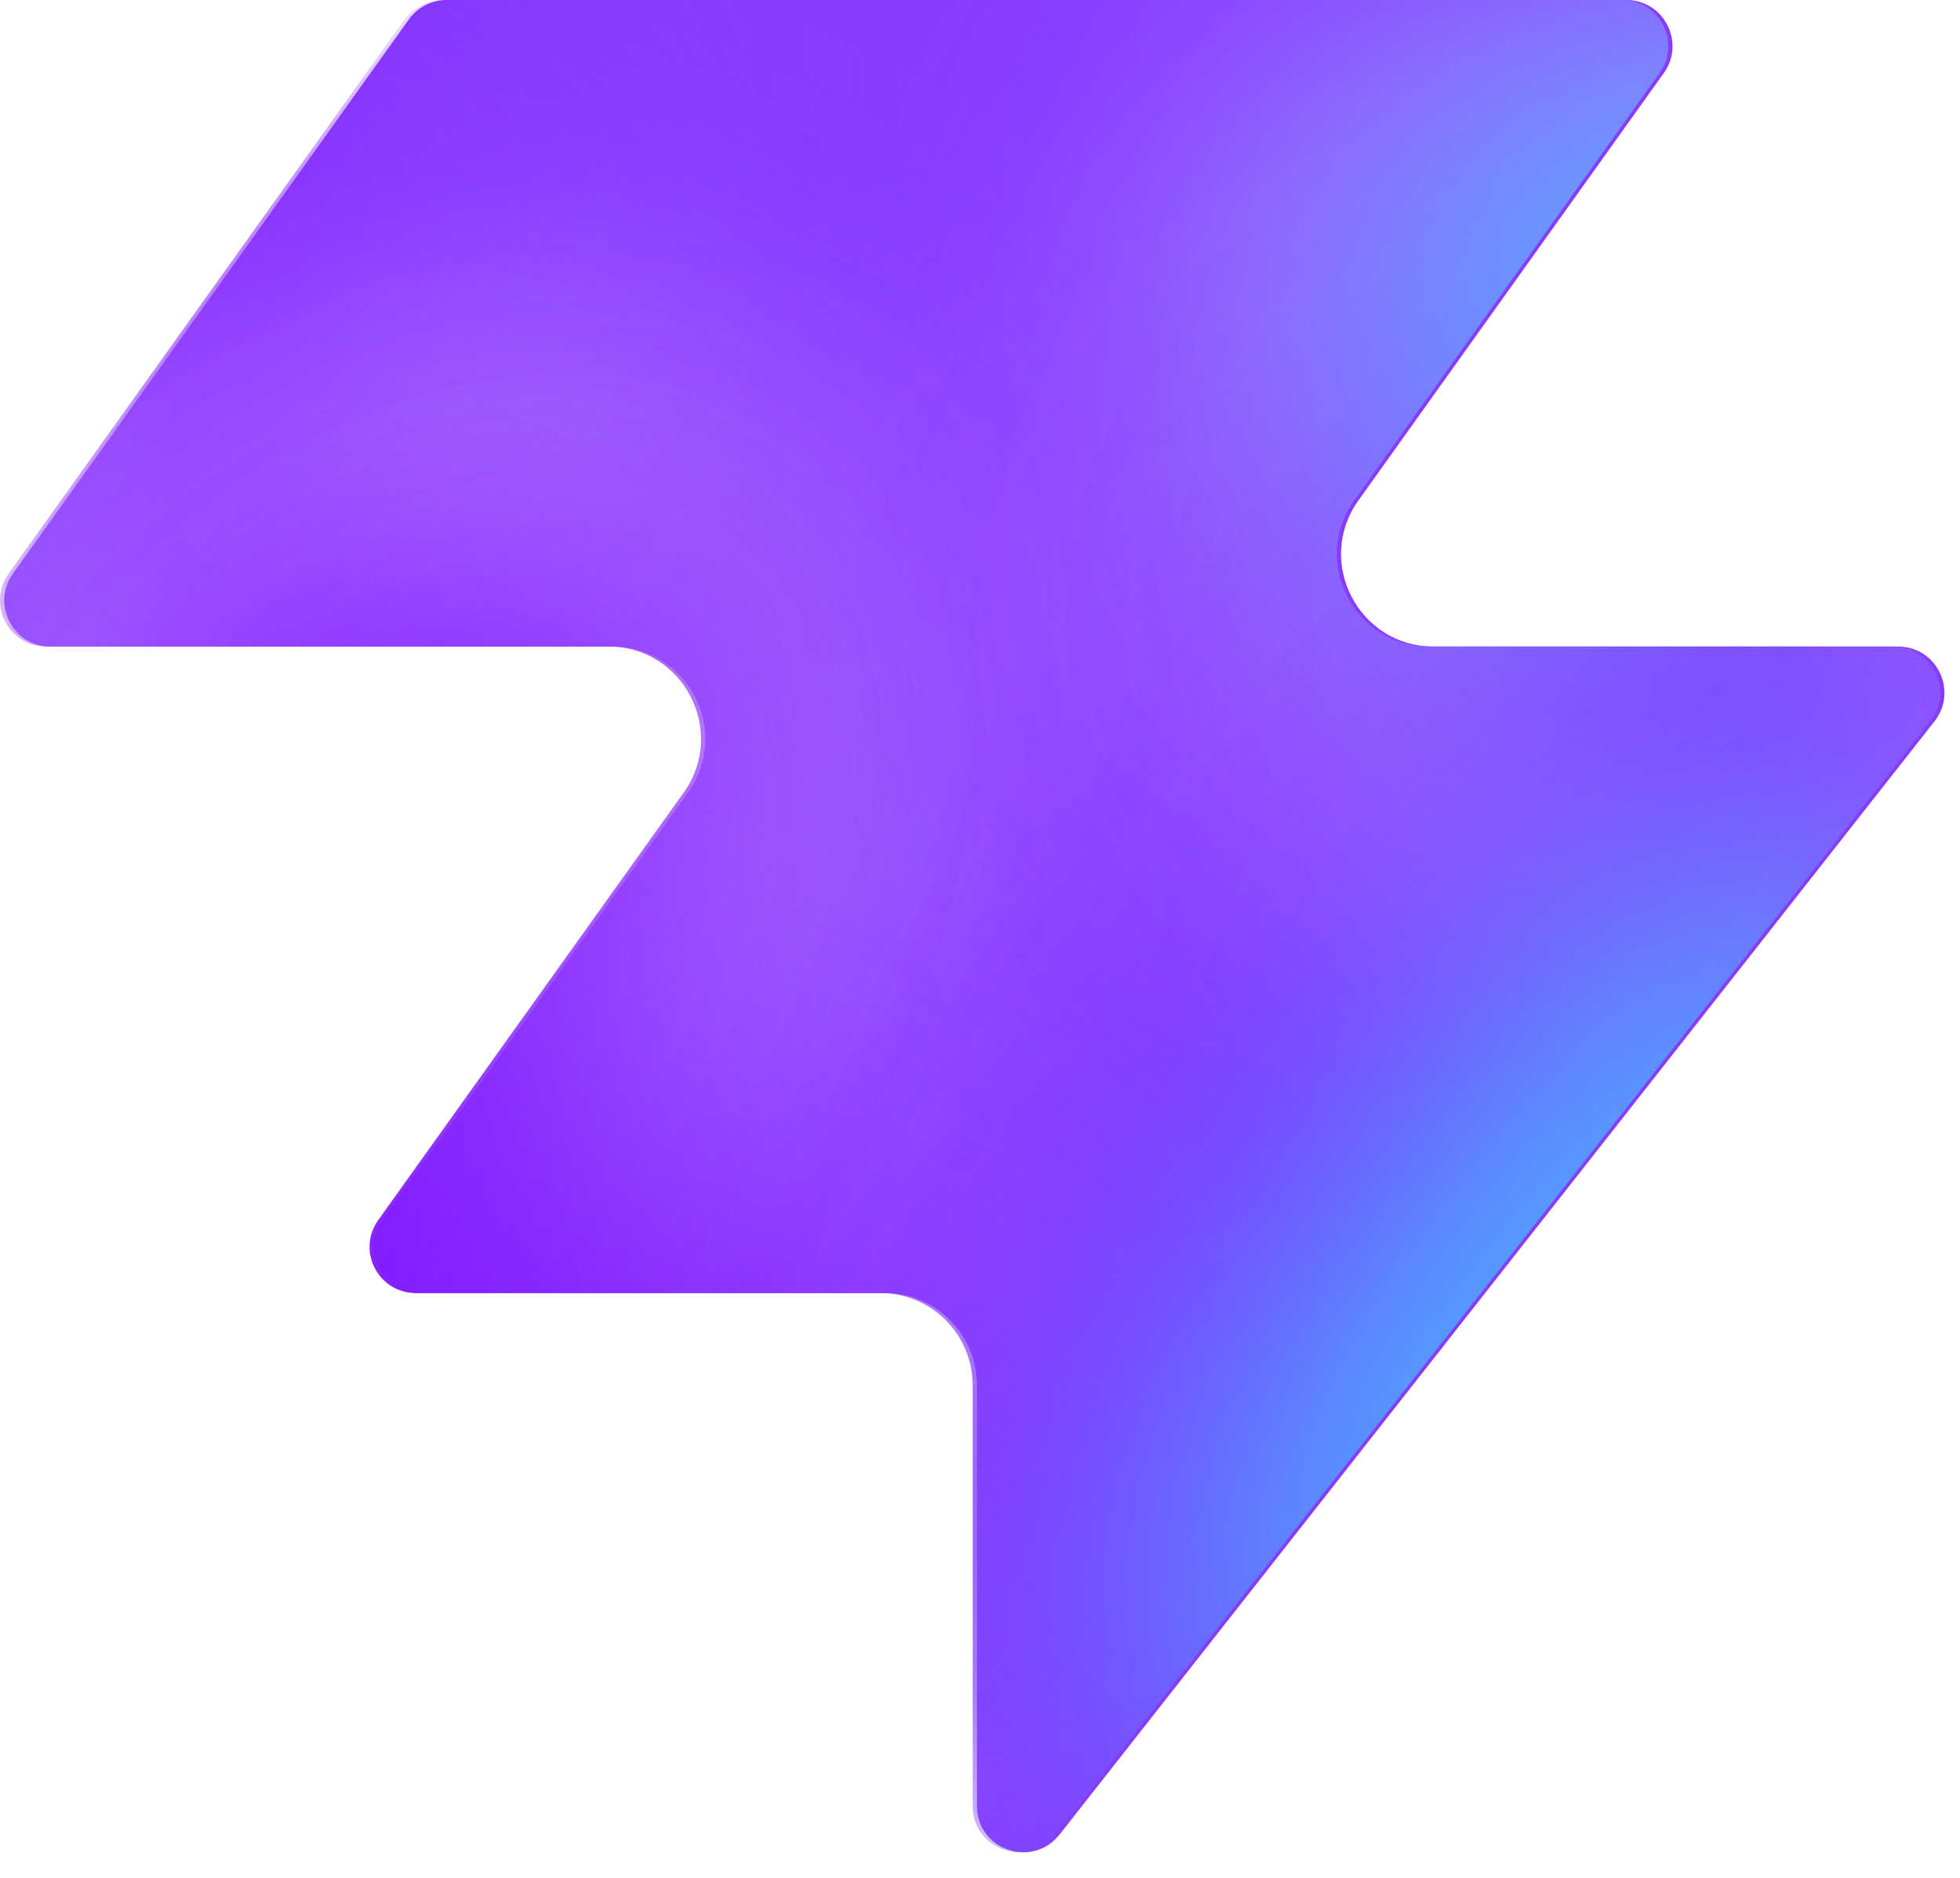
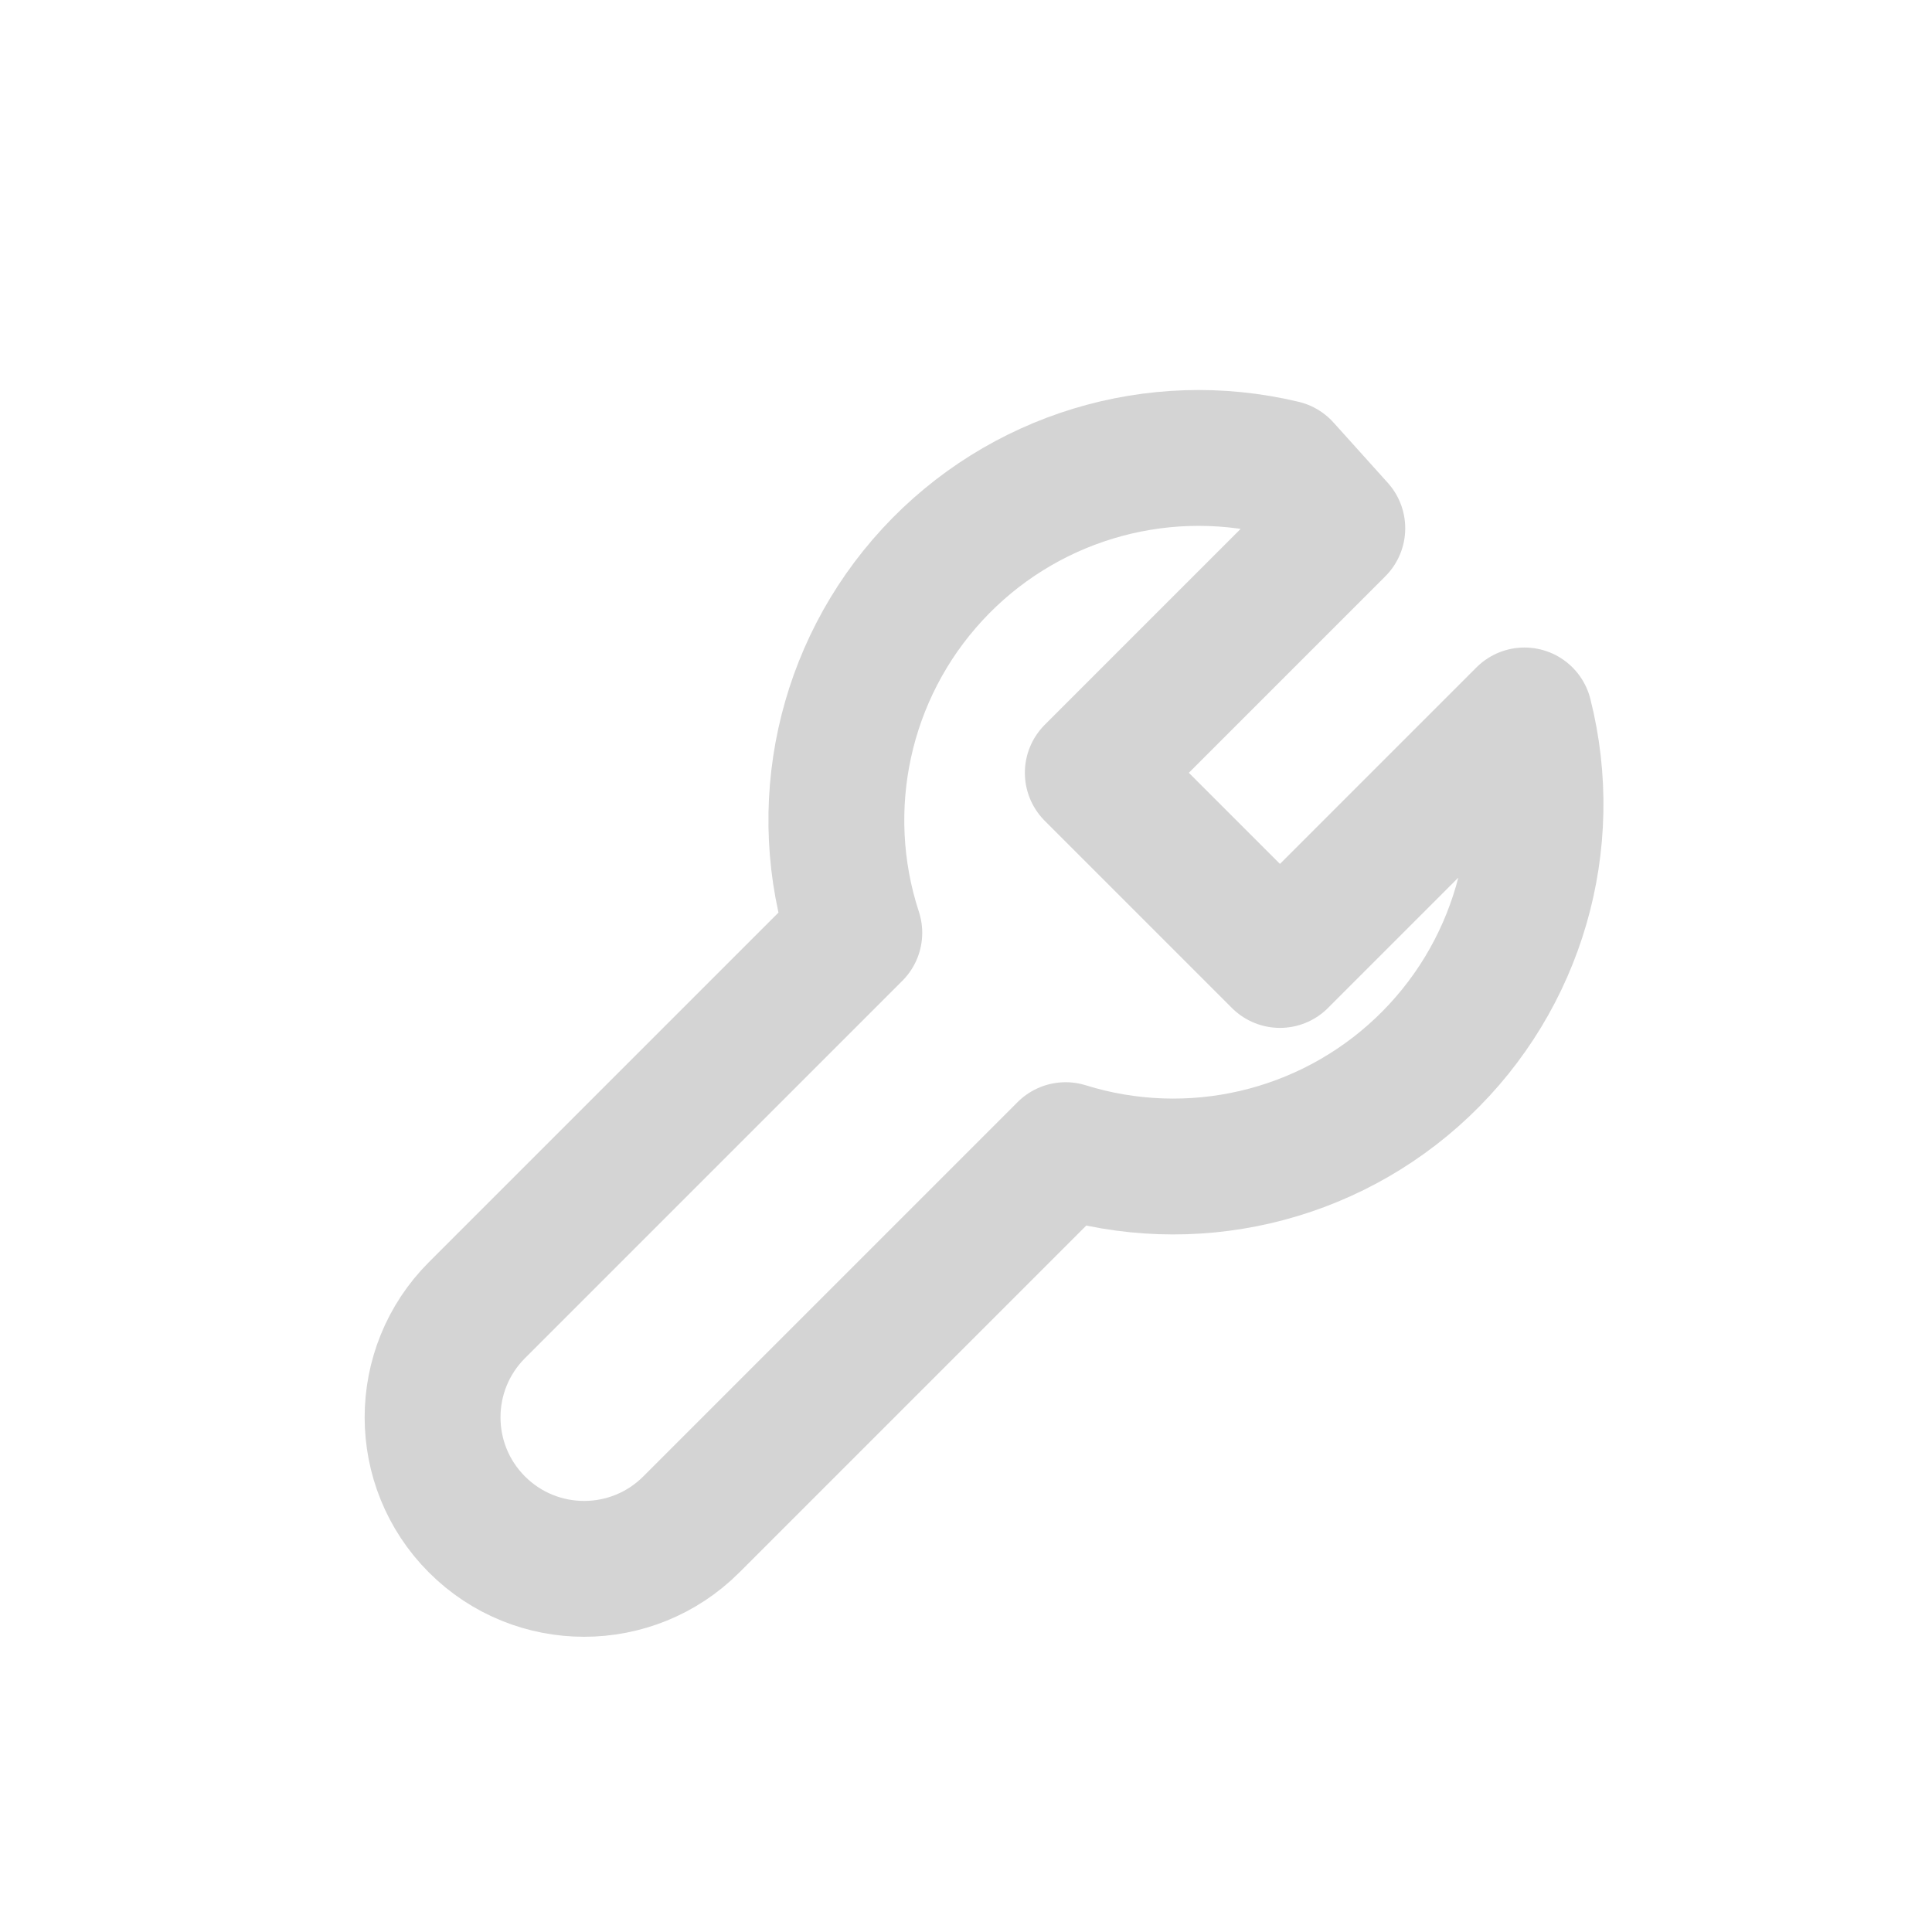
- <svg xmlns="http://www.w3.org/2000/svg" width="48" height="46" fill="none" viewBox="0 0 48 46">
-   <path fill="#863bff" d="M25.946 44.938c-.664.845-2.021.375-2.021-.698V33.937a2.26 2.26 0 0 0-2.262-2.262H10.287c-.92 0-1.456-1.04-.92-1.788l7.48-10.471c1.07-1.497 0-3.578-1.842-3.578H1.237c-.92 0-1.456-1.04-.92-1.788L10.013.474c.214-.297.556-.474.92-.474h28.894c.92 0 1.456 1.04.92 1.788l-7.48 10.471c-1.07 1.498 0 3.579 1.842 3.579h11.377c.943 0 1.473 1.088.89 1.83L25.947 44.94z" style="fill:#863bff;fill:color(display-p3 .525 .23 1);fill-opacity:1" />
-   <mask id="a" width="48" height="46" x="0" y="0" maskUnits="userSpaceOnUse" style="mask-type:alpha">
-     <path fill="#000" d="M25.842 44.938c-.664.844-2.021.375-2.021-.698V33.937a2.26 2.26 0 0 0-2.262-2.262H10.183c-.92 0-1.456-1.04-.92-1.788l7.48-10.471c1.07-1.498 0-3.579-1.842-3.579H1.133c-.92 0-1.456-1.04-.92-1.787L9.91.473c.214-.297.556-.474.92-.474h28.894c.92 0 1.456 1.04.92 1.788l-7.48 10.471c-1.07 1.498 0 3.578 1.842 3.578h11.377c.943 0 1.473 1.088.89 1.832L25.843 44.94z" style="fill:#000;fill-opacity:1" />
-   </mask>
-   <g mask="url(#a)">
-     <g filter="url(#b)">
-       <ellipse cx="5.508" cy="14.704" fill="#ede6ff" rx="5.508" ry="14.704" style="fill:#ede6ff;fill:color(display-p3 .927 .903 1);fill-opacity:1" transform="matrix(.00324 1 1 -.00324 -4.47 31.516)" />
-     </g>
-     <g filter="url(#c)">
-       <ellipse cx="10.399" cy="29.851" fill="#ede6ff" rx="10.399" ry="29.851" style="fill:#ede6ff;fill:color(display-p3 .927 .903 1);fill-opacity:1" transform="matrix(.00324 1 1 -.00324 -39.328 7.883)" />
-     </g>
-     <g filter="url(#d)">
-       <ellipse cx="5.508" cy="30.487" fill="#7e14ff" rx="5.508" ry="30.487" style="fill:#7e14ff;fill:color(display-p3 .492 .077 1);fill-opacity:1" transform="rotate(89.814 -25.913 -14.639)scale(1 -1)" />
-     </g>
-     <g filter="url(#e)">
-       <ellipse cx="5.508" cy="30.599" fill="#7e14ff" rx="5.508" ry="30.599" style="fill:#7e14ff;fill:color(display-p3 .492 .077 1);fill-opacity:1" transform="rotate(89.814 -32.644 -3.334)scale(1 -1)" />
-     </g>
-     <g filter="url(#f)">
-       <ellipse cx="5.508" cy="30.599" fill="#7e14ff" rx="5.508" ry="30.599" style="fill:#7e14ff;fill:color(display-p3 .492 .077 1);fill-opacity:1" transform="matrix(.00324 1 1 -.00324 -34.34 30.47)" />
-     </g>
-     <g filter="url(#g)">
-       <ellipse cx="14.072" cy="22.078" fill="#ede6ff" rx="14.072" ry="22.078" style="fill:#ede6ff;fill:color(display-p3 .927 .903 1);fill-opacity:1" transform="rotate(93.35 24.506 48.493)scale(-1 1)" />
-     </g>
-     <g filter="url(#h)">
-       <ellipse cx="3.47" cy="21.501" fill="#7e14ff" rx="3.47" ry="21.501" style="fill:#7e14ff;fill:color(display-p3 .492 .077 1);fill-opacity:1" transform="rotate(89.009 28.708 47.59)scale(-1 1)" />
-     </g>
-     <g filter="url(#i)">
-       <ellipse cx="3.47" cy="21.501" fill="#7e14ff" rx="3.47" ry="21.501" style="fill:#7e14ff;fill:color(display-p3 .492 .077 1);fill-opacity:1" transform="rotate(89.009 28.708 47.59)scale(-1 1)" />
-     </g>
-     <g filter="url(#j)">
-       <ellipse cx=".387" cy="8.972" fill="#7e14ff" rx="4.407" ry="29.108" style="fill:#7e14ff;fill:color(display-p3 .492 .077 1);fill-opacity:1" transform="rotate(39.51 .387 8.972)" />
-     </g>
-     <g filter="url(#k)">
-       <ellipse cx="47.523" cy="-6.092" fill="#7e14ff" rx="4.407" ry="29.108" style="fill:#7e14ff;fill:color(display-p3 .492 .077 1);fill-opacity:1" transform="rotate(37.892 47.523 -6.092)" />
-     </g>
-     <g filter="url(#l)">
-       <ellipse cx="41.412" cy="6.333" fill="#47bfff" rx="5.971" ry="9.665" style="fill:#47bfff;fill:color(display-p3 .28 .748 1);fill-opacity:1" transform="rotate(37.892 41.412 6.333)" />
-     </g>
-     <g filter="url(#m)">
-       <ellipse cx="-1.879" cy="38.332" fill="#7e14ff" rx="4.407" ry="29.108" style="fill:#7e14ff;fill:color(display-p3 .492 .077 1);fill-opacity:1" transform="rotate(37.892 -1.88 38.332)" />
-     </g>
-     <g filter="url(#n)">
-       <ellipse cx="-1.879" cy="38.332" fill="#7e14ff" rx="4.407" ry="29.108" style="fill:#7e14ff;fill:color(display-p3 .492 .077 1);fill-opacity:1" transform="rotate(37.892 -1.88 38.332)" />
-     </g>
-     <g filter="url(#o)">
-       <ellipse cx="35.651" cy="29.907" fill="#7e14ff" rx="4.407" ry="29.108" style="fill:#7e14ff;fill:color(display-p3 .492 .077 1);fill-opacity:1" transform="rotate(37.892 35.651 29.907)" />
-     </g>
-     <g filter="url(#p)">
-       <ellipse cx="38.418" cy="32.4" fill="#47bfff" rx="5.971" ry="15.297" style="fill:#47bfff;fill:color(display-p3 .28 .748 1);fill-opacity:1" transform="rotate(37.892 38.418 32.4)" />
-     </g>
-   </g>
-   <defs>
-     <filter id="b" width="60.045" height="41.654" x="-19.77" y="16.149" color-interpolation-filters="sRGB" filterUnits="userSpaceOnUse">
-       <feFlood flood-opacity="0" result="BackgroundImageFix" />
-       <feBlend in="SourceGraphic" in2="BackgroundImageFix" result="shape" />
-       <feGaussianBlur result="effect1_foregroundBlur_2002_17158" stdDeviation="7.659" />
-     </filter>
-     <filter id="c" width="90.34" height="51.437" x="-54.613" y="-7.533" color-interpolation-filters="sRGB" filterUnits="userSpaceOnUse">
-       <feFlood flood-opacity="0" result="BackgroundImageFix" />
-       <feBlend in="SourceGraphic" in2="BackgroundImageFix" result="shape" />
-       <feGaussianBlur result="effect1_foregroundBlur_2002_17158" stdDeviation="7.659" />
-     </filter>
-     <filter id="d" width="79.355" height="29.4" x="-49.64" y="2.03" color-interpolation-filters="sRGB" filterUnits="userSpaceOnUse">
-       <feFlood flood-opacity="0" result="BackgroundImageFix" />
-       <feBlend in="SourceGraphic" in2="BackgroundImageFix" result="shape" />
-       <feGaussianBlur result="effect1_foregroundBlur_2002_17158" stdDeviation="4.596" />
-     </filter>
-     <filter id="e" width="79.579" height="29.4" x="-45.045" y="20.029" color-interpolation-filters="sRGB" filterUnits="userSpaceOnUse">
-       <feFlood flood-opacity="0" result="BackgroundImageFix" />
-       <feBlend in="SourceGraphic" in2="BackgroundImageFix" result="shape" />
-       <feGaussianBlur result="effect1_foregroundBlur_2002_17158" stdDeviation="4.596" />
-     </filter>
-     <filter id="f" width="79.579" height="29.4" x="-43.513" y="21.178" color-interpolation-filters="sRGB" filterUnits="userSpaceOnUse">
-       <feFlood flood-opacity="0" result="BackgroundImageFix" />
-       <feBlend in="SourceGraphic" in2="BackgroundImageFix" result="shape" />
-       <feGaussianBlur result="effect1_foregroundBlur_2002_17158" stdDeviation="4.596" />
-     </filter>
-     <filter id="g" width="74.749" height="58.852" x="15.756" y="-17.901" color-interpolation-filters="sRGB" filterUnits="userSpaceOnUse">
-       <feFlood flood-opacity="0" result="BackgroundImageFix" />
-       <feBlend in="SourceGraphic" in2="BackgroundImageFix" result="shape" />
-       <feGaussianBlur result="effect1_foregroundBlur_2002_17158" stdDeviation="7.659" />
-     </filter>
-     <filter id="h" width="61.377" height="25.362" x="23.548" y="2.284" color-interpolation-filters="sRGB" filterUnits="userSpaceOnUse">
-       <feFlood flood-opacity="0" result="BackgroundImageFix" />
-       <feBlend in="SourceGraphic" in2="BackgroundImageFix" result="shape" />
-       <feGaussianBlur result="effect1_foregroundBlur_2002_17158" stdDeviation="4.596" />
-     </filter>
-     <filter id="i" width="61.377" height="25.362" x="23.548" y="2.284" color-interpolation-filters="sRGB" filterUnits="userSpaceOnUse">
-       <feFlood flood-opacity="0" result="BackgroundImageFix" />
-       <feBlend in="SourceGraphic" in2="BackgroundImageFix" result="shape" />
-       <feGaussianBlur result="effect1_foregroundBlur_2002_17158" stdDeviation="4.596" />
-     </filter>
-     <filter id="j" width="56.045" height="63.649" x="-27.636" y="-22.853" color-interpolation-filters="sRGB" filterUnits="userSpaceOnUse">
-       <feFlood flood-opacity="0" result="BackgroundImageFix" />
-       <feBlend in="SourceGraphic" in2="BackgroundImageFix" result="shape" />
-       <feGaussianBlur result="effect1_foregroundBlur_2002_17158" stdDeviation="4.596" />
-     </filter>
-     <filter id="k" width="54.814" height="64.646" x="20.116" y="-38.415" color-interpolation-filters="sRGB" filterUnits="userSpaceOnUse">
-       <feFlood flood-opacity="0" result="BackgroundImageFix" />
-       <feBlend in="SourceGraphic" in2="BackgroundImageFix" result="shape" />
-       <feGaussianBlur result="effect1_foregroundBlur_2002_17158" stdDeviation="4.596" />
-     </filter>
-     <filter id="l" width="33.541" height="35.313" x="24.641" y="-11.323" color-interpolation-filters="sRGB" filterUnits="userSpaceOnUse">
-       <feFlood flood-opacity="0" result="BackgroundImageFix" />
-       <feBlend in="SourceGraphic" in2="BackgroundImageFix" result="shape" />
-       <feGaussianBlur result="effect1_foregroundBlur_2002_17158" stdDeviation="4.596" />
-     </filter>
-     <filter id="m" width="54.814" height="64.646" x="-29.286" y="6.009" color-interpolation-filters="sRGB" filterUnits="userSpaceOnUse">
-       <feFlood flood-opacity="0" result="BackgroundImageFix" />
-       <feBlend in="SourceGraphic" in2="BackgroundImageFix" result="shape" />
-       <feGaussianBlur result="effect1_foregroundBlur_2002_17158" stdDeviation="4.596" />
-     </filter>
-     <filter id="n" width="54.814" height="64.646" x="-29.286" y="6.009" color-interpolation-filters="sRGB" filterUnits="userSpaceOnUse">
-       <feFlood flood-opacity="0" result="BackgroundImageFix" />
-       <feBlend in="SourceGraphic" in2="BackgroundImageFix" result="shape" />
-       <feGaussianBlur result="effect1_foregroundBlur_2002_17158" stdDeviation="4.596" />
-     </filter>
-     <filter id="o" width="54.814" height="64.646" x="8.244" y="-2.416" color-interpolation-filters="sRGB" filterUnits="userSpaceOnUse">
-       <feFlood flood-opacity="0" result="BackgroundImageFix" />
-       <feBlend in="SourceGraphic" in2="BackgroundImageFix" result="shape" />
-       <feGaussianBlur result="effect1_foregroundBlur_2002_17158" stdDeviation="4.596" />
-     </filter>
-     <filter id="p" width="39.409" height="43.623" x="18.713" y="10.588" color-interpolation-filters="sRGB" filterUnits="userSpaceOnUse">
-       <feFlood flood-opacity="0" result="BackgroundImageFix" />
-       <feBlend in="SourceGraphic" in2="BackgroundImageFix" result="shape" />
-       <feGaussianBlur result="effect1_foregroundBlur_2002_17158" stdDeviation="4.596" />
-     </filter>
-   </defs>
+ <svg xmlns="http://www.w3.org/2000/svg" width="64" height="64" viewBox="0 0 64 64">
+   <path d="M42.5 15.5a12 12 0 0 0-14.2 15.4L15.8 43.4a5 5 0 0 0 7.1 7.1l12.4-12.4a12 12 0 0 0 15.2-14.4l-8.1 8.1-6.2-6.2 8.1-8.1Z" fill="none" stroke="#d4d4d4" stroke-width="4.5" stroke-linecap="round" stroke-linejoin="round" />
+   <circle cx="19.4" cy="47" r="2" fill="transparent" />
</svg>
